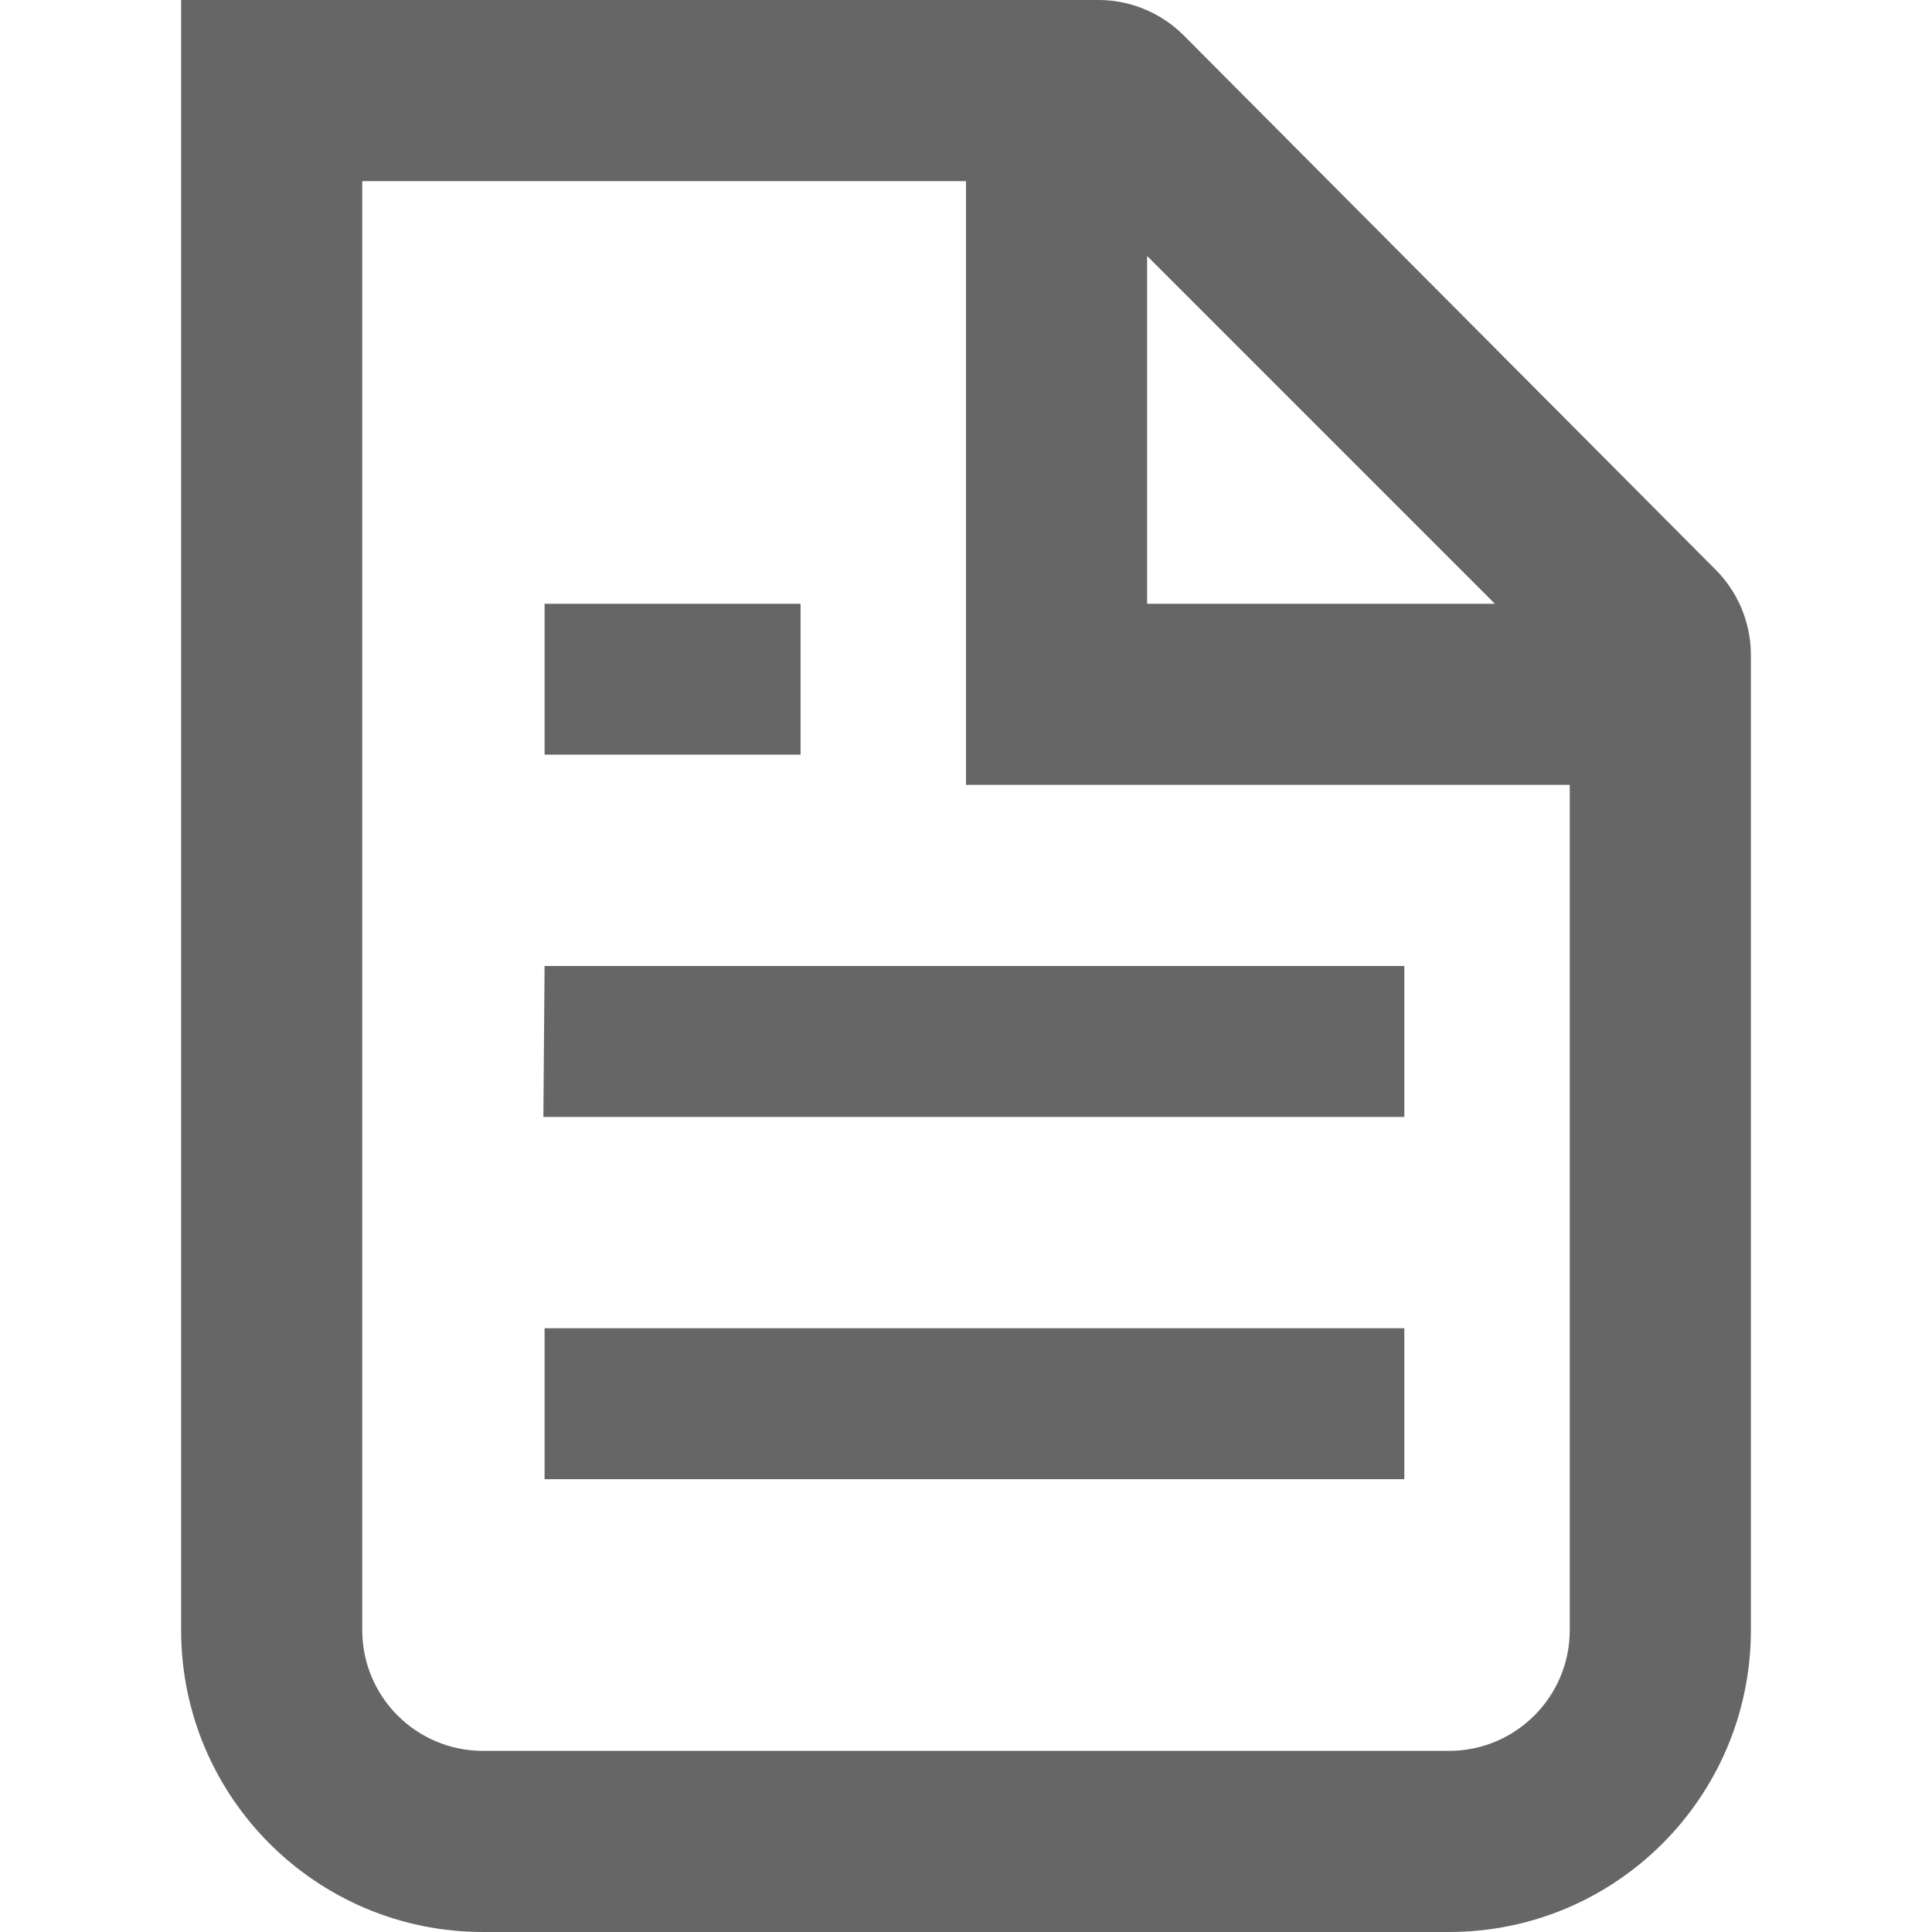
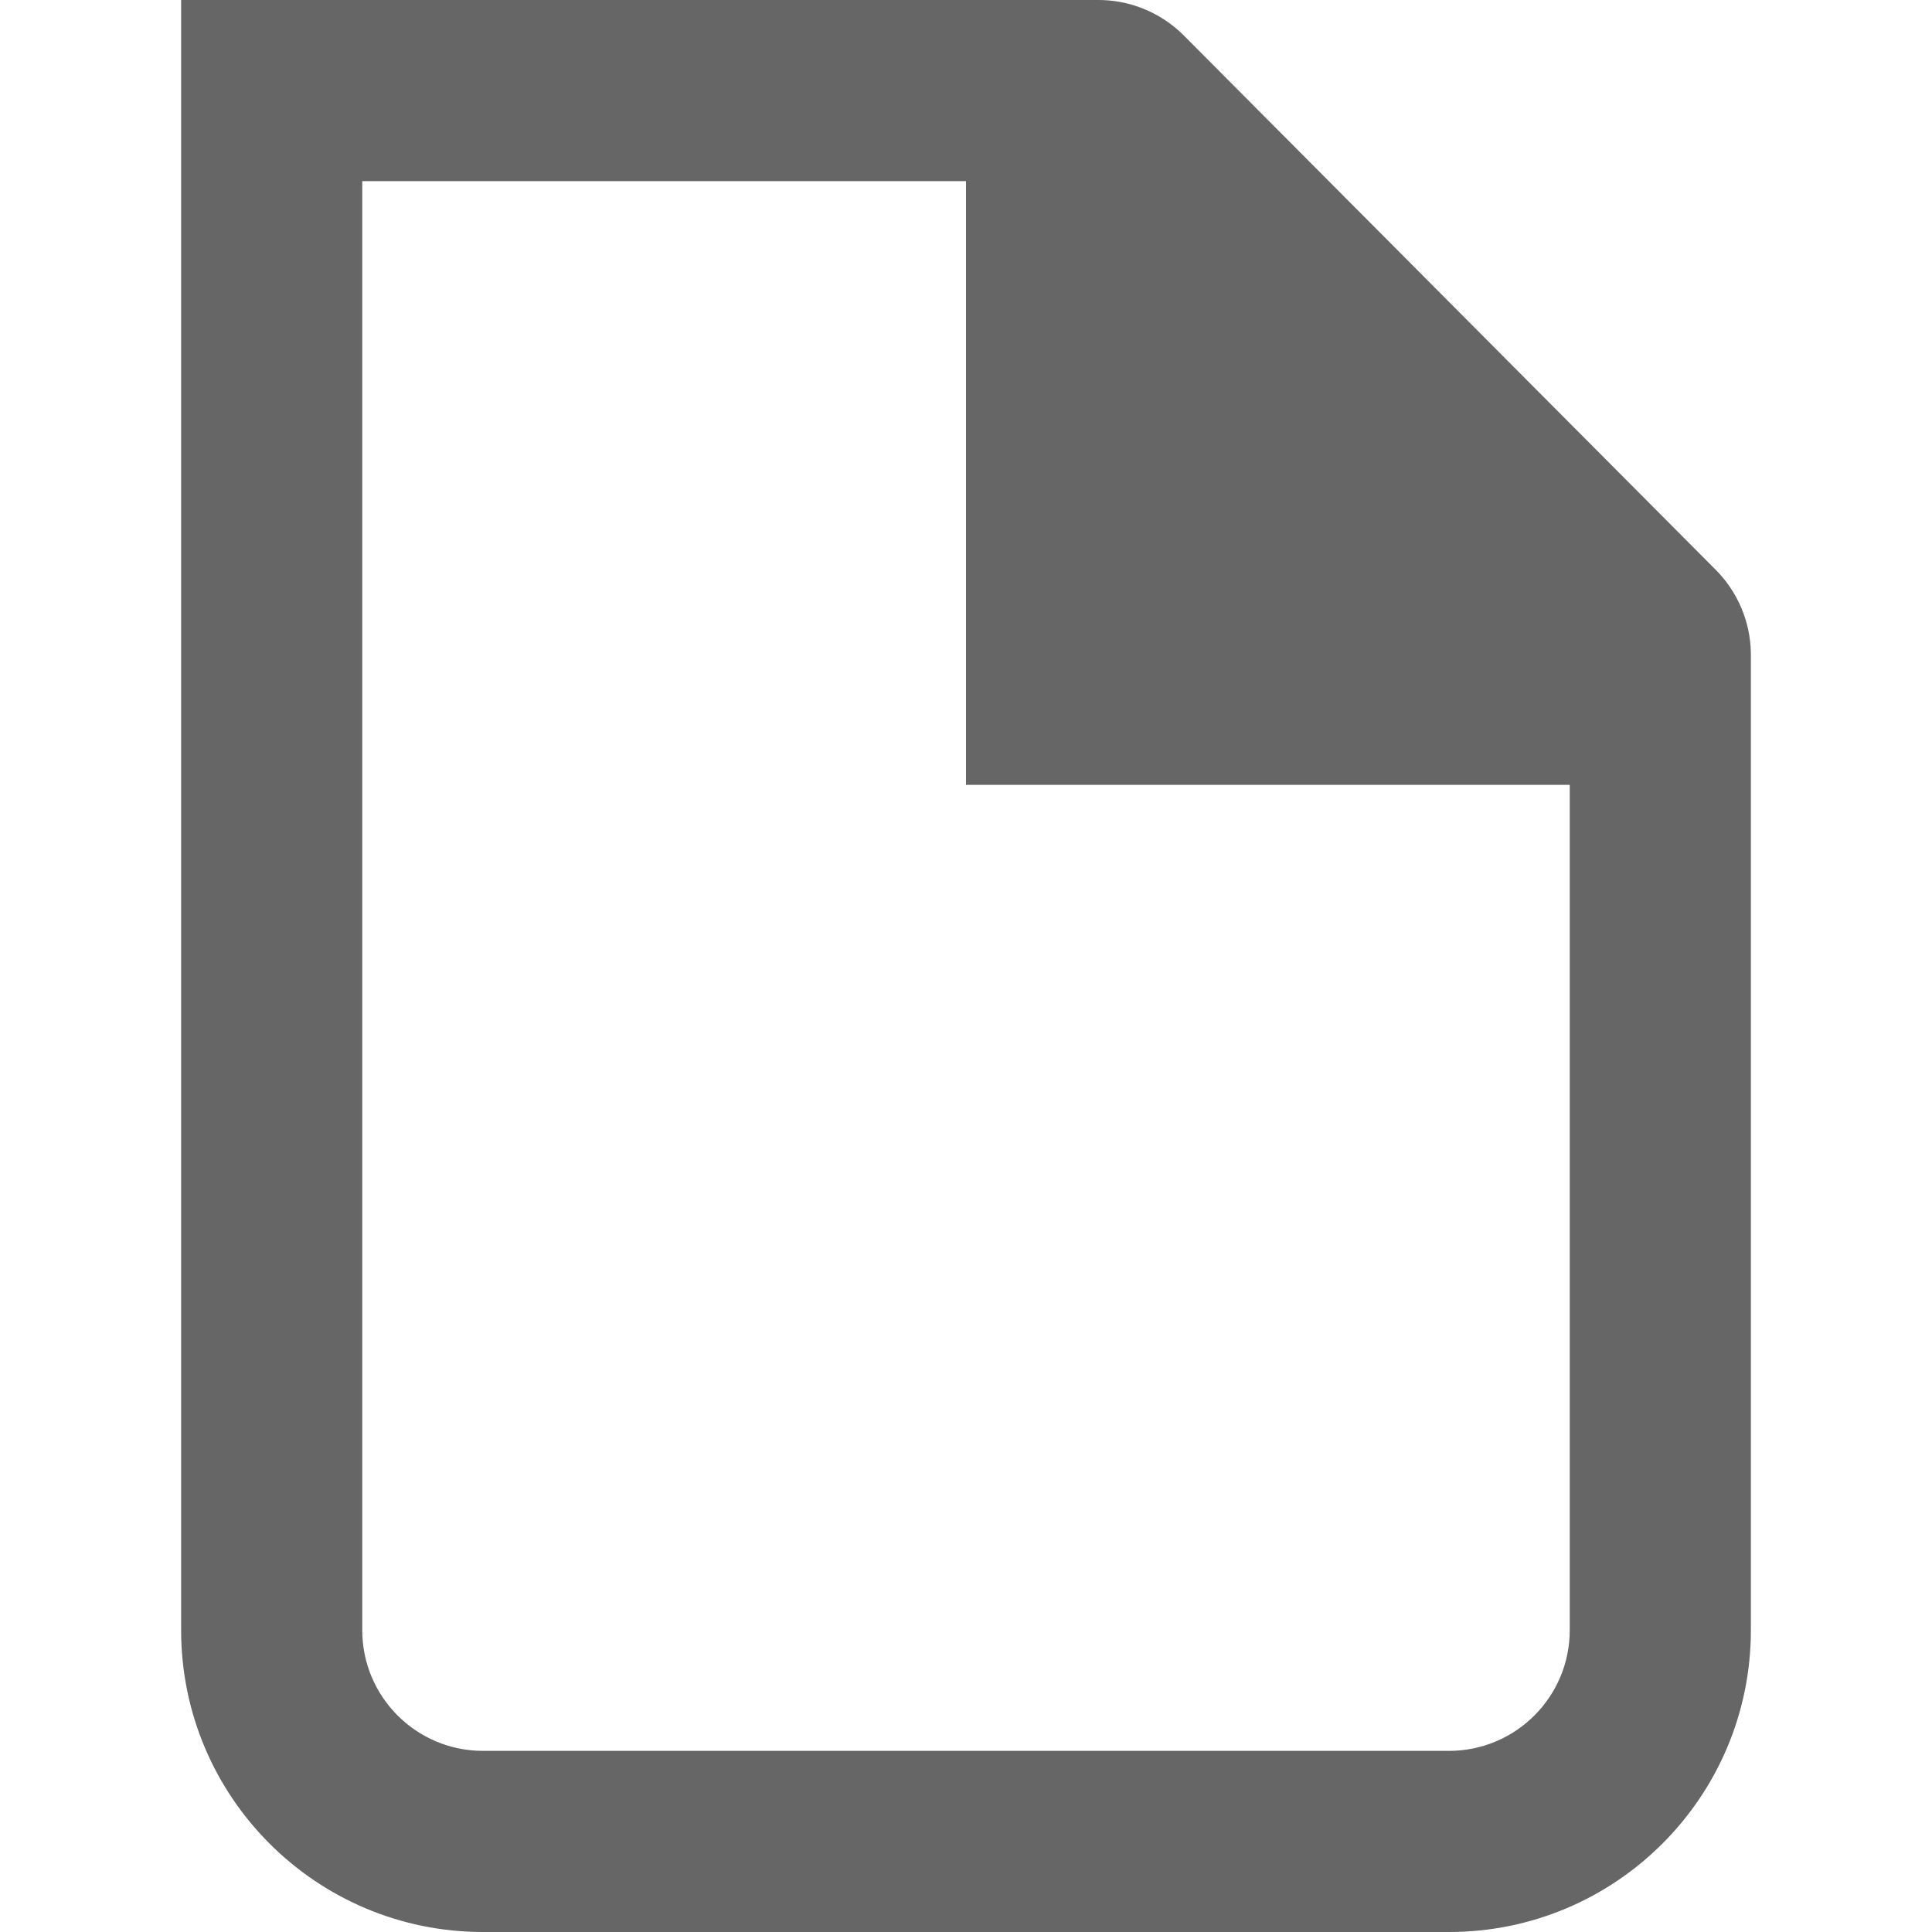
<svg xmlns="http://www.w3.org/2000/svg" fill="none" viewBox="0 0 16 16">
-   <path d="M14.5 13.5V5.41a1 1 0 0 0-.3-.7L9.8.29A1 1 0 0 0 9.08 0H1.5v13.5A2.5 2.5 0 0 0 4 16h8a2.5 2.5 0 0 0 2.5-2.5m-1.5 0v-7H8v-5H3v12a1 1 0 0 0 1 1h8a1 1 0 0 0 1-1M9.5 5V2.12L12.38 5zM5.13 5h-.62v1.25h2.12V5zm-.62 3h7.12v1.25H4.5zm.62 3h-.62v1.25h7.12V11z" clip-rule="evenodd" fill="#666" fill-rule="evenodd" />
+   <path d="M14.5 13.5V5.41a1 1 0 0 0-.3-.7L9.8.29A1 1 0 0 0 9.08 0H1.5v13.5A2.5 2.5 0 0 0 4 16h8a2.5 2.5 0 0 0 2.5-2.5m-1.5 0v-7H8v-5H3v12a1 1 0 0 0 1 1h8a1 1 0 0 0 1-1M 5V2.12L12.38 5zM5.13 5h-.62v1.25h2.12V5zm-.62 3h7.12v1.25H4.5zm.62 3h-.62v1.25h7.12V11z" clip-rule="evenodd" fill="#666" fill-rule="evenodd" />
</svg>
